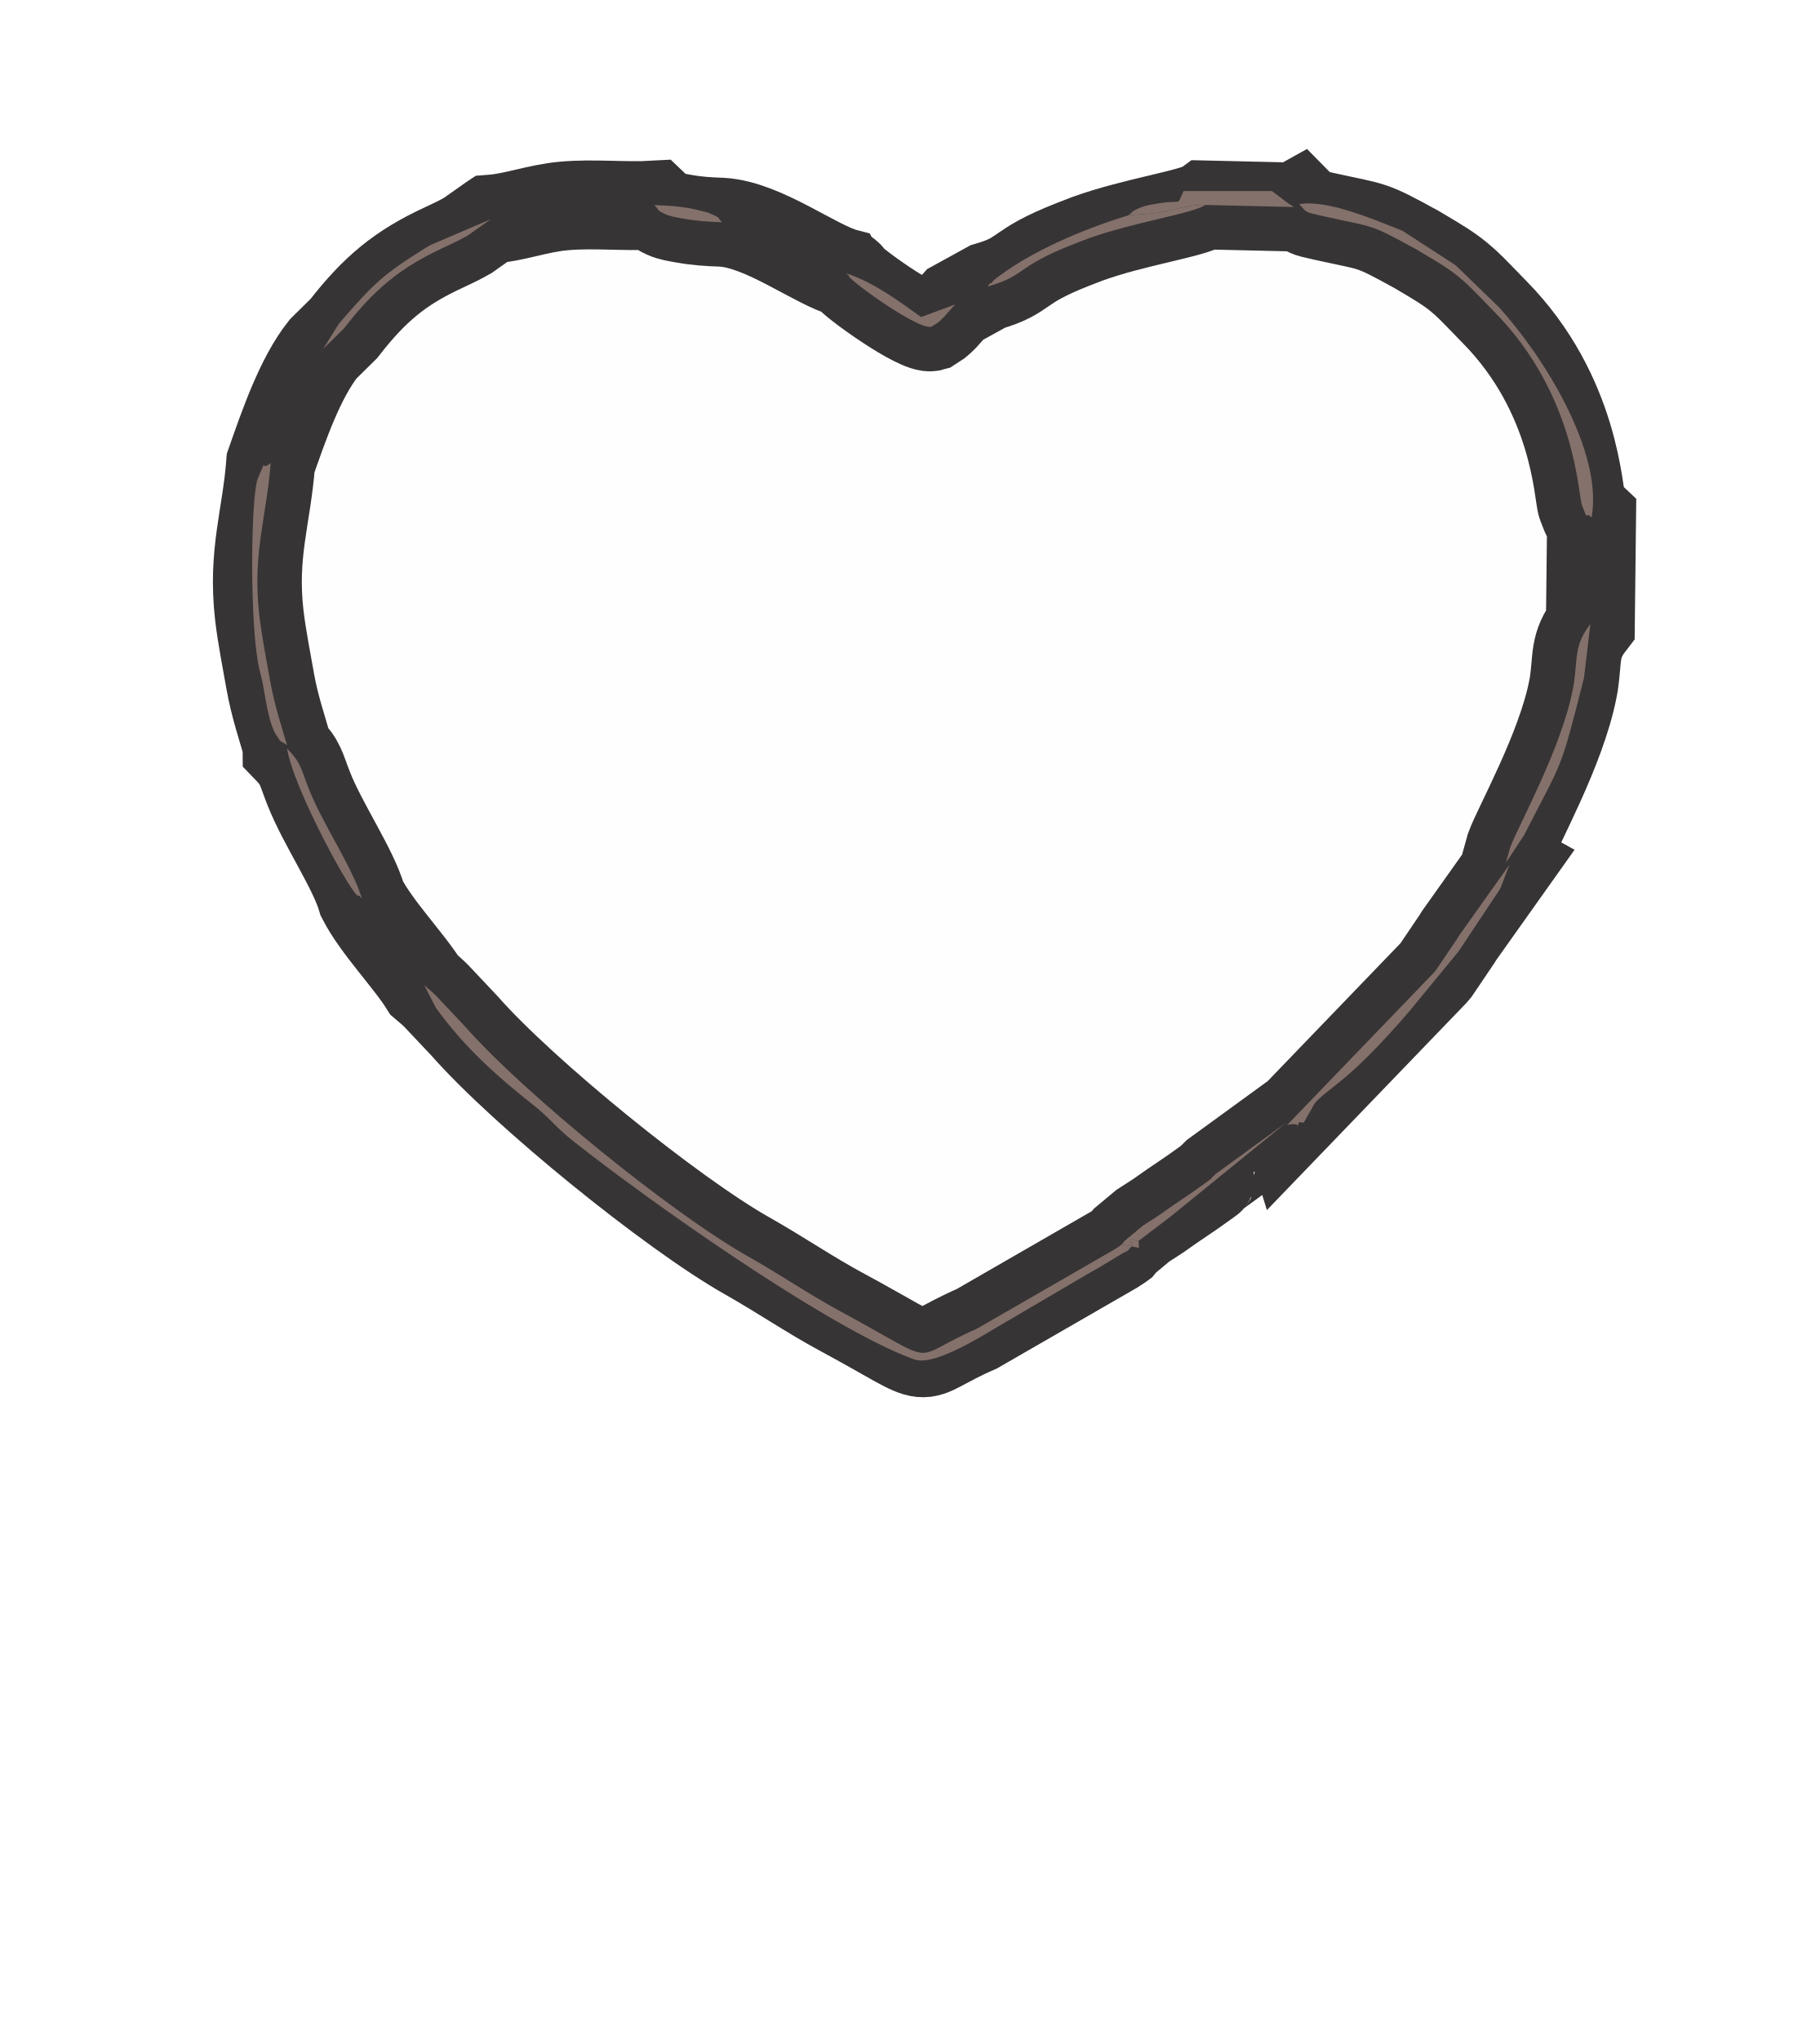
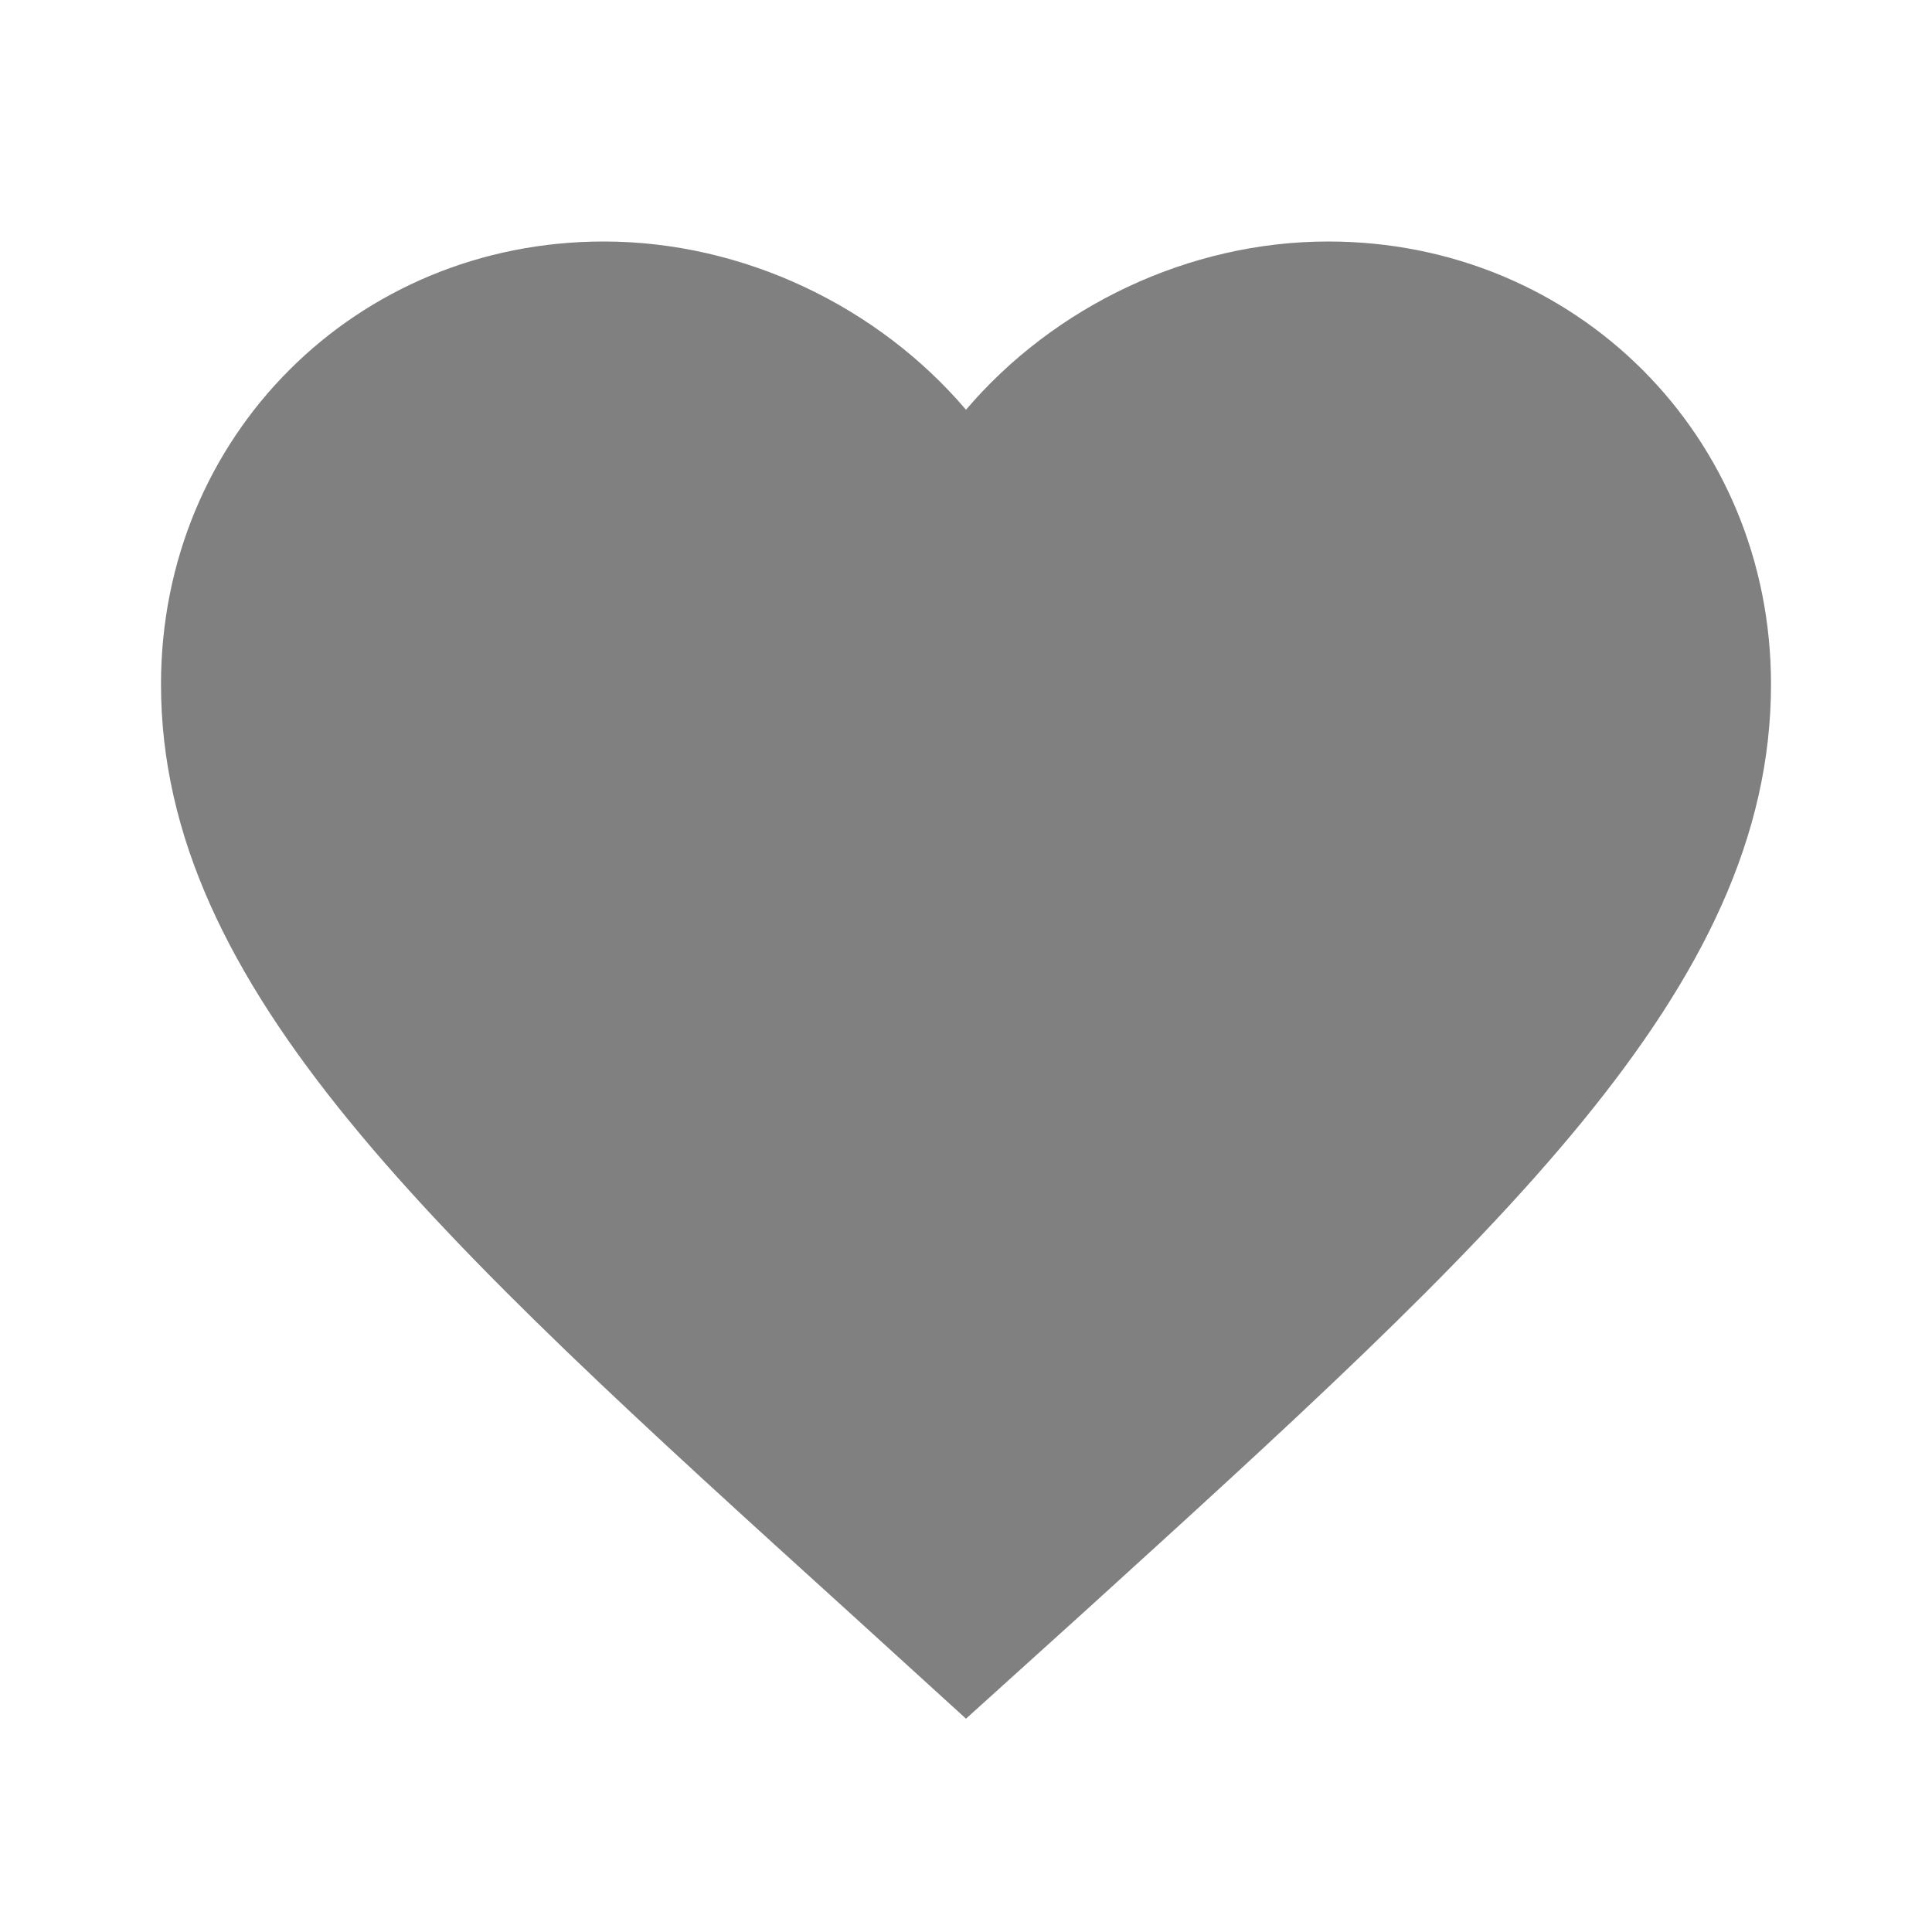
- <svg xmlns="http://www.w3.org/2000/svg" xml:space="preserve" width="51.177mm" height="57.374mm" version="1.1" style="shape-rendering:geometricPrecision; text-rendering:geometricPrecision; image-rendering:optimizeQuality; fill-rule:evenodd; clip-rule:evenodd" viewBox="0 0 4540.95 5090.87">
-   <defs>
-     <style type="text/css">
-    
-     .str0 {stroke:#373435;stroke-width:221.83;stroke-miterlimit:22.926}
-     .fil0 {fill:none}
-     .fil1 {fill:#FEFEFE}
-     .fil2 {fill:#84716B}
-    
+ <svg xmlns="http://www.w3.org/2000/svg" width="100" height="100" viewBox="0 0 24 24">
+   <style>
+     .pulse {
+       animation: pulse-animation 1s infinite;
+     }
  </style>
-   </defs>
-   <g id="Camada_x0020_1">
-     <rect class="fil0" x="-0" y="-0" width="4540.95" height="5090.87" />
-     <path class="fil1 str0" d="M1224.42 547.05l-57.2 40.45c-21.87,12.4 -38.87,20.5 -60.32,30.38 -108.55,50.07 -172.68,103.73 -249.05,202.07l-51.45 50.69c-58.08,73.28 -98.57,192.1 -131.06,284.59 -10.46,136.75 -46.03,225.93 -28.38,380.01 5.98,52.2 19.77,122.09 27.05,163.73 10.93,62.57 30.52,119.73 42.15,160.82l0.06 7.96c34.79,35.79 33.53,47.95 54.18,100.47 34.82,88.62 110.39,198.15 132.76,274.79 36.49,71.09 115.86,152.39 155.46,215.72l16.18 13.77c2.1,1.92 5.3,4.8 7.55,6.92 2.17,2.04 4.84,4.82 7.02,6.92l69.36 73.57c146.88,167.15 516.16,467.15 705.87,574.38 82.53,46.65 155.4,96.74 234.72,139.53 256.56,138.36 160.95,119.25 337.8,42.17l342.54 -197.45c19.13,-12.12 7.17,-4.38 19.48,-13.26 2.42,-2.84 5.23,-6.8 7.02,-8.73l45.56 -37.96c24.6,-16.01 35.19,-22.04 53.91,-35.71 22.57,-16.47 62.55,-41.87 99.02,-68.66 31.39,-23.05 2.86,0.03 28.28,-24.43l176.79 -128.69 1.92 6.23 365.62 -379.72c1.81,-2.03 4.16,-5.06 5.93,-7.14l52.24 -77.36c1.46,-2.39 3.4,-5.62 4.87,-7.99l126 -177.47 -8.76 -4.83 10.33 -37.37c19.78,-54.6 127.25,-244.98 156.56,-395.85 0.65,-3.31 1.36,-6.59 1.9,-9.97 10.75,-67.68 -0.13,-97.85 41.74,-152.2l3.05 -266.06c-20.03,-19.29 -5.22,17.83 -24.14,-31.2 -9.52,-24.67 -14.24,-274.82 -218.3,-481.82 -65.69,-66.63 -78.25,-86.28 -153.22,-131.31l-40.67 -24.21c-119.09,-65.41 -103.64,-54.67 -229.96,-82.65 -54.04,-11.98 -42.31,-9.5 -63.28,-30.62l-12.67 7.05 -221.54 -5.16c-29.61,21.25 -179.95,42.84 -294.31,84.55l-35.59 13.73c-147.19,57.81 -113.64,76.28 -213.03,105.3l-81.19 44.67 -28.5 31.9c-18.87,18.15 -8.91,9.42 -30.64,23.74 -32.79,9.24 -202.31,-114.32 -205.3,-125.13 -1.41,-5.11 -5.18,-5.63 -7.8,-8.44 -74.98,-19.3 -204.04,-120.44 -308.99,-127.2 -35.45,-1.15 -63.17,-2.91 -98.77,-9.34 -14.2,-2.56 -30.67,-5.07 -43.03,-10.8 -24.54,-11.39 -14.13,-9.89 -27.72,-22.53 -74.32,4.33 -150.96,-4.66 -226.13,2.13 -64.99,5.87 -121.6,28.48 -181.89,33.01z" />
-     <path class="fil2" d="M2826.33 3110.65c20.53,4.24 14.7,7.83 14.7,-14.09 -26.09,-4.05 -22.97,-10.32 -14.7,14.09l-27.22 -5.34c-12.31,8.87 -0.35,1.14 -19.48,13.26l-342.54 197.45c-176.85,77.08 -81.24,96.18 -337.8,-42.17 -79.32,-42.79 -152.19,-92.87 -234.72,-139.53 -189.71,-107.23 -558.99,-407.23 -705.87,-574.38l-69.36 -73.57c-2.17,-2.1 -4.85,-4.88 -7.02,-6.92 -2.25,-2.12 -5.45,-5 -7.55,-6.92l-16.18 -13.77 28.86 56.04c70.68,98.55 152.69,171.37 246.28,245.26 35.86,28.32 55.77,55.45 94.71,86.22 194.62,153.8 605.67,443.4 823.07,534.69l28 11.09c3.27,0.82 6.78,1.91 10.11,2.44 53.54,8.55 167.15,-64.73 203.03,-85.4l220.1 -129.28c31.91,-18.12 24.88,-13.77 57.15,-33.27l32.04 -19.52c2.82,-1.79 14.46,-5.44 16.11,-10.83 1.28,-4.14 5.47,-3.74 8.25,-5.55z" />
-     <path class="fil2" d="M3971.09 1291.38c29.66,-163.33 -119.79,-402.33 -230.8,-524.35l-106.02 -102.72c-2.1,-1.72 -5.24,-3.98 -7.38,-5.64l-127.62 -82.7c-75.19,-29.96 -189.63,-78.7 -257.76,-66.4 20.98,21.12 9.25,18.64 63.28,30.62 126.33,27.99 110.87,17.24 229.96,82.65l40.67 24.21c74.97,45.03 87.53,64.68 153.22,131.31 204.06,206.99 208.78,457.15 218.3,481.82 18.93,49.03 4.12,11.91 24.14,31.2z" />
-     <path class="fil2" d="M3211.61 2807.35c43.52,-9.62 18.28,18.53 28.84,-4.86 2.08,-4.6 8.82,0.45 12.7,-1.3l27.6 -48.59c40.53,-44.33 81.51,-49.6 236.59,-230.04l117.18 -142.6c1.65,-2.11 4,-5.13 5.67,-7.21l98.69 -148.45c1.46,-2.55 3.53,-5.48 4.93,-8.07l22.45 -58.56 -126 177.47c-1.47,2.37 -3.42,5.6 -4.87,7.99l-52.24 77.36c-1.77,2.09 -4.12,5.11 -5.93,7.14l-365.62 379.72z" />
-     <path class="fil2" d="M716.15 1859.82c-11.62,-41.09 -31.22,-98.25 -42.15,-160.82 -7.28,-41.64 -21.07,-111.53 -27.05,-163.73 -17.65,-154.09 17.92,-243.26 28.38,-380.01 -30.59,26.52 -3.26,-26.28 -31.46,37.08 -18.84,42.32 -21.32,372.92 2.95,476.36l7.68 31.5c7,33.73 14.81,104.76 35.55,135.45 16.02,23.73 3.81,7.2 26.1,24.19z" />
-     <path class="fil2" d="M3757.51 2152.84l44.94 -68.21c99.45,-194.82 88.5,-152.41 149.73,-393.09l15.86 -134.1c-41.87,54.35 -30.99,84.52 -41.74,152.2 -0.54,3.38 -1.25,6.66 -1.9,9.97 -29.32,150.87 -136.79,341.26 -156.56,395.85l-10.33 37.37z" />
-     <path class="fil2" d="M2815.31 537.29c49.64,-4.58 56.89,-2.32 100.52,-11.77 19.71,-4.26 56.64,-15.25 91.45,-14.05l221.54 5.16c-3.95,-2.68 -8.93,-5.25 -12.25,-7.4l-43.03 -32.48 -220.41 0c-18.91,41.09 -2.1,20.07 -63.12,30.84 -17.21,3.03 -29.67,4.56 -43.39,9.98 -24.48,9.67 -21.14,12.59 -31.32,19.72z" />
-     <path class="fil2" d="M2815.31 537.29c-109.78,33.47 -246.73,90.66 -335.85,161.97 -1.88,1.5 -6.22,10.11 -7.56,7.67 -1.38,-2.52 -4.99,5.46 -7.54,8.12 99.4,-29.01 65.84,-47.49 213.03,-105.3l35.59 -13.73c114.36,-41.71 264.7,-63.3 294.31,-84.55 -34.82,-1.2 -71.75,9.8 -91.45,14.05 -43.64,9.45 -50.89,7.19 -100.52,11.77z" />
-     <path class="fil2" d="M903.15 2243.04c-22.37,-76.64 -97.94,-186.17 -132.76,-274.79 -20.65,-52.52 -19.39,-64.68 -54.18,-100.47 15.73,102.17 170.2,382.16 178.31,367.34 1.32,-2.41 5.78,5.26 8.62,7.92z" />
-     <path class="fil2" d="M806.4 870.65l51.45 -50.69c76.37,-98.34 140.5,-152 249.05,-202.07 21.45,-9.88 38.45,-17.99 60.32,-30.38l57.2 -40.45 -148.72 63.72c-2.48,1.39 -5.9,3.03 -8.33,4.45 -2.36,1.39 -5.52,3.37 -7.83,4.82 -103.39,64.8 -126.36,86.25 -214.24,188.01l-38.9 62.6z" />
-     <path class="fil2" d="M2383.17 759.71l-84.99 31.59c-55.34,-39.72 -116.66,-85.84 -187.25,-109.52 2.62,2.8 6.39,3.33 7.8,8.44 2.98,10.81 172.51,134.36 205.3,125.13 21.73,-14.31 11.77,-5.58 30.64,-23.74l28.5 -31.9z" />
-     <path class="fil2" d="M2799.11 3105.31l27.22 5.34c-8.27,-24.41 -11.38,-18.14 14.7,-14.09l70.89 -53.97c3.07,-2.25 11.42,-8.98 14.48,-11.22l283.29 -230.25 -176.79 128.69c-25.42,24.45 3.11,1.38 -28.28,24.43 -36.48,26.79 -76.45,52.19 -99.02,68.66 -18.72,13.67 -29.31,19.71 -53.91,35.71l-45.56 37.96c-1.79,1.93 -4.6,5.89 -7.02,8.73z" />
-     <path class="fil2" d="M1801.95 554.58c-14.49,-12.5 1.91,-8.62 -37.11,-24.68 -0.21,-0.08 -39.07,-9.25 -39.77,-9.37 -34.13,-6.35 -58.62,-7.54 -92.63,-8.62 13.58,12.64 3.18,11.14 27.72,22.53 12.36,5.73 28.83,8.24 43.03,10.8 35.6,6.43 63.32,8.19 98.77,9.34z" />
-   </g>
+   <path class="pulse" fill="gray" d="M12 21.35l-1.45-1.32C5.4 15.36 2 12.28 2 8.5 2 5.42 4.42 3 7.5 3c1.74 0 3.41.81 4.5 2.09C13.09 3.81 14.76 3 16.5 3 19.58 3 22 5.42 22 8.5c0 3.78-3.4 6.86-8.55 11.54L12 21.35z" />
</svg>
